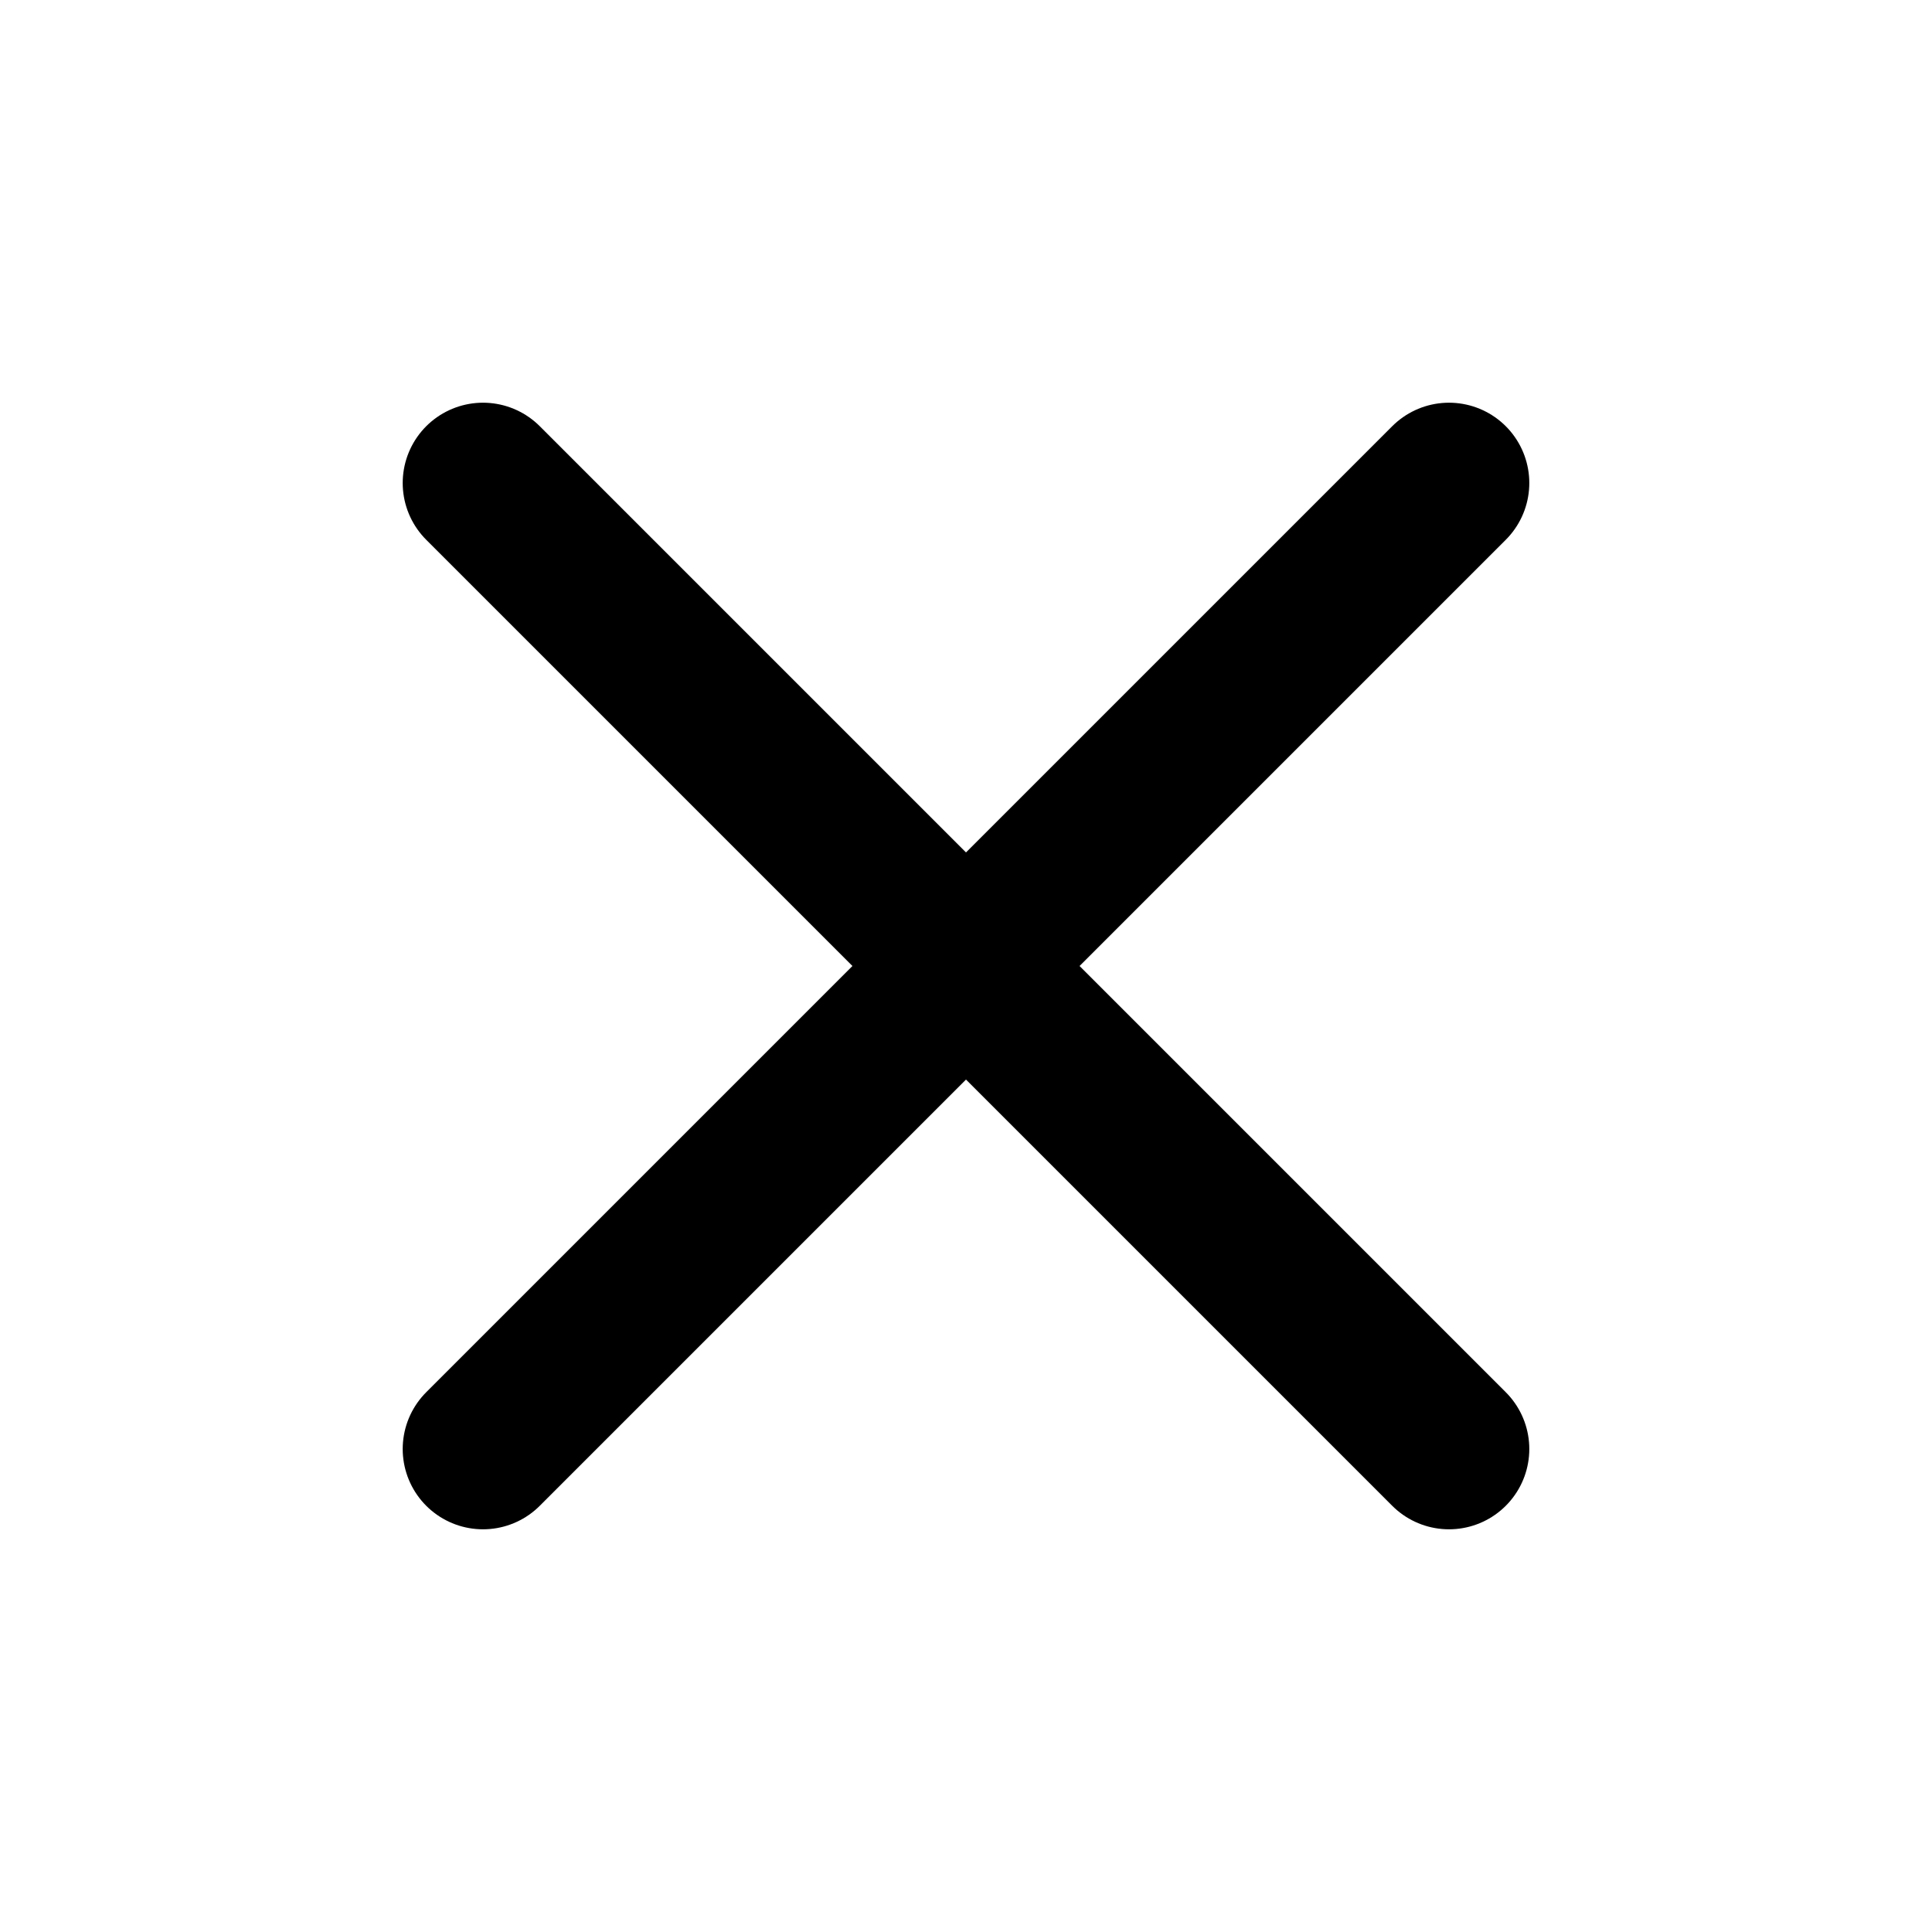
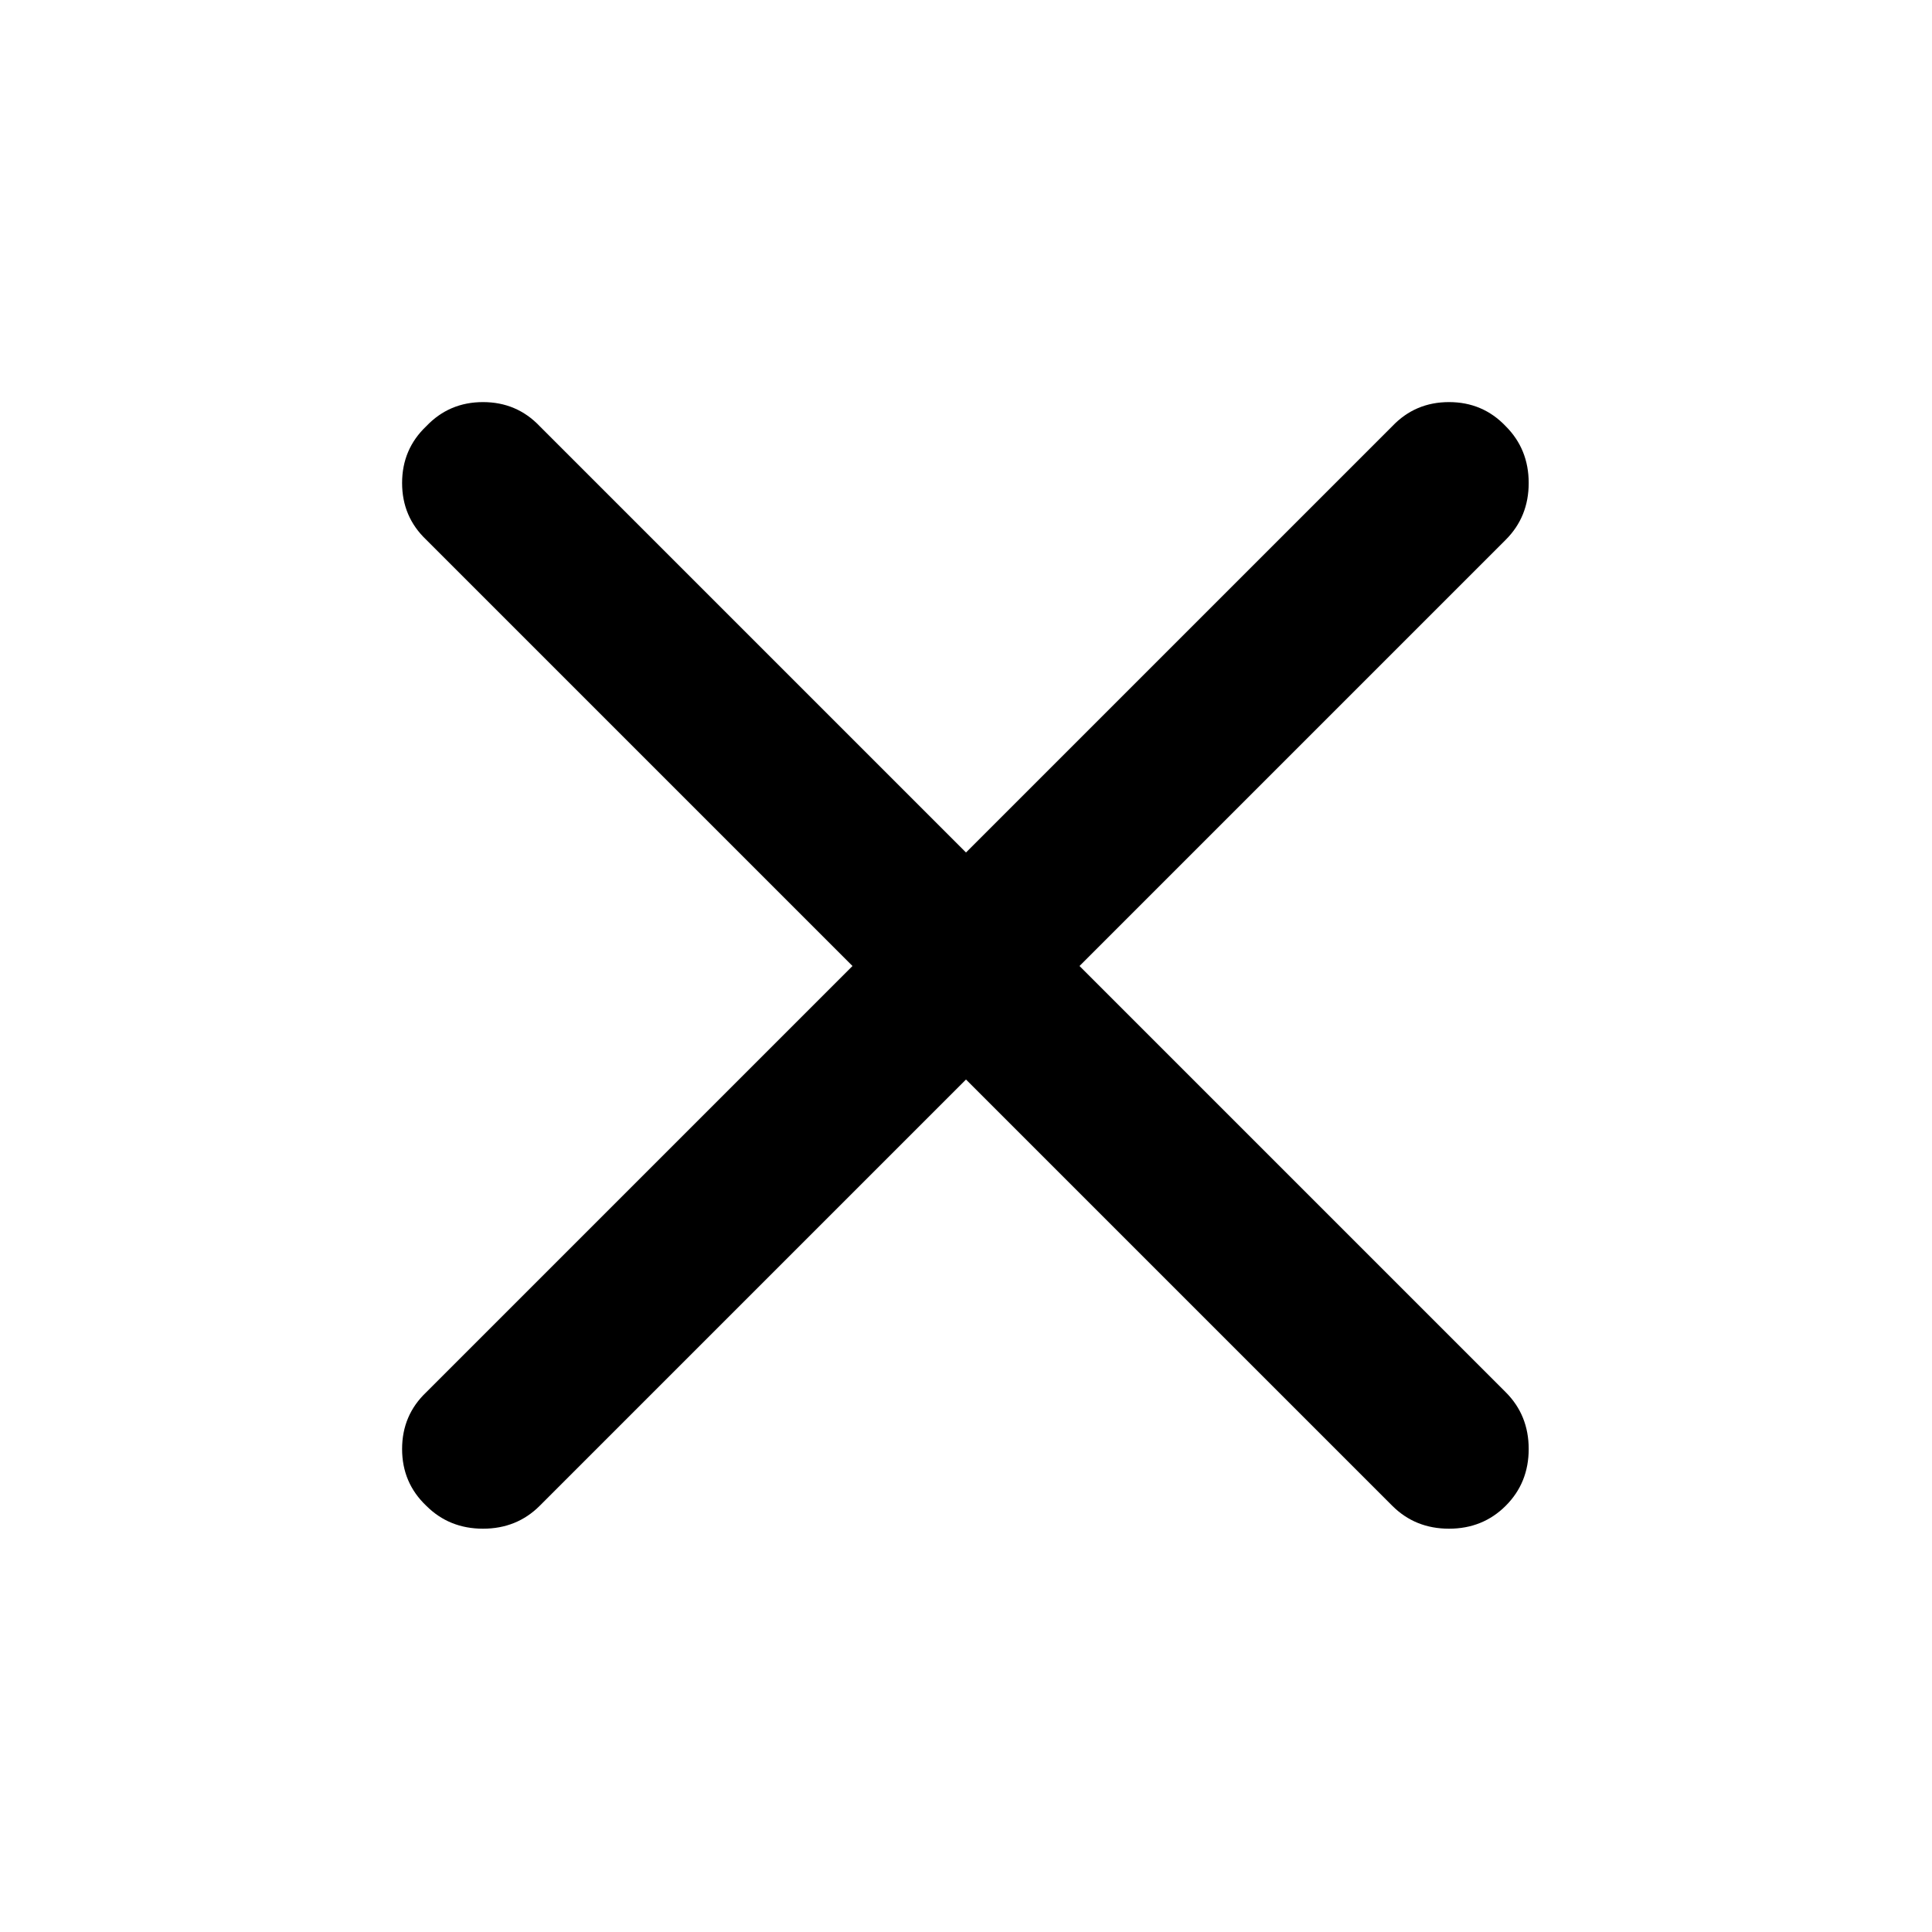
- <svg xmlns:ns0="https://www.gtk.org/grappa" width="16" height="16" ns0:version="1">
-   <path d="M12.00 4.00L4.00 12.00" stroke-width="1.33" stroke-linecap="round" stroke-linejoin="round" stroke="rgb(0,0,0)" fill="none" ns0:stroke="foreground" />
-   <path d="M4.00 4.00L12.00 12.00" stroke-width="1.33" stroke-linecap="round" stroke-linejoin="round" stroke="rgb(0,0,0)" fill="none" ns0:stroke="foreground" />
+ <svg xmlns:ns0="https://www.gtk.org/grappa" width="16" height="16" ns0:version="2">
+   <path d="M12.47 4.47L4.47 12.47Q4.28 12.66 4.00 12.66Q3.72 12.66 3.53 12.47Q3.33 12.28 3.33 12.00Q3.33 11.72 3.53 11.53L11.53 3.53Q11.72 3.33 12.00 3.33Q12.28 3.33 12.47 3.53Q12.66 3.72 12.66 4.00Q12.66 4.28 12.47 4.47Z" stroke="none" fill="rgb(0,0,0)" ns0:fill="foreground" />
+   <path d="M4.47 3.53L12.47 11.53Q12.66 11.72 12.66 12.00Q12.66 12.28 12.47 12.47Q12.28 12.66 12.00 12.66Q11.72 12.66 11.53 12.47L3.53 4.47Q3.33 4.28 3.33 4.00Q3.33 3.72 3.53 3.53Q3.72 3.33 4.00 3.33Q4.28 3.33 4.47 3.53Z" stroke="none" fill="rgb(0,0,0)" ns0:fill="foreground" />
</svg>
